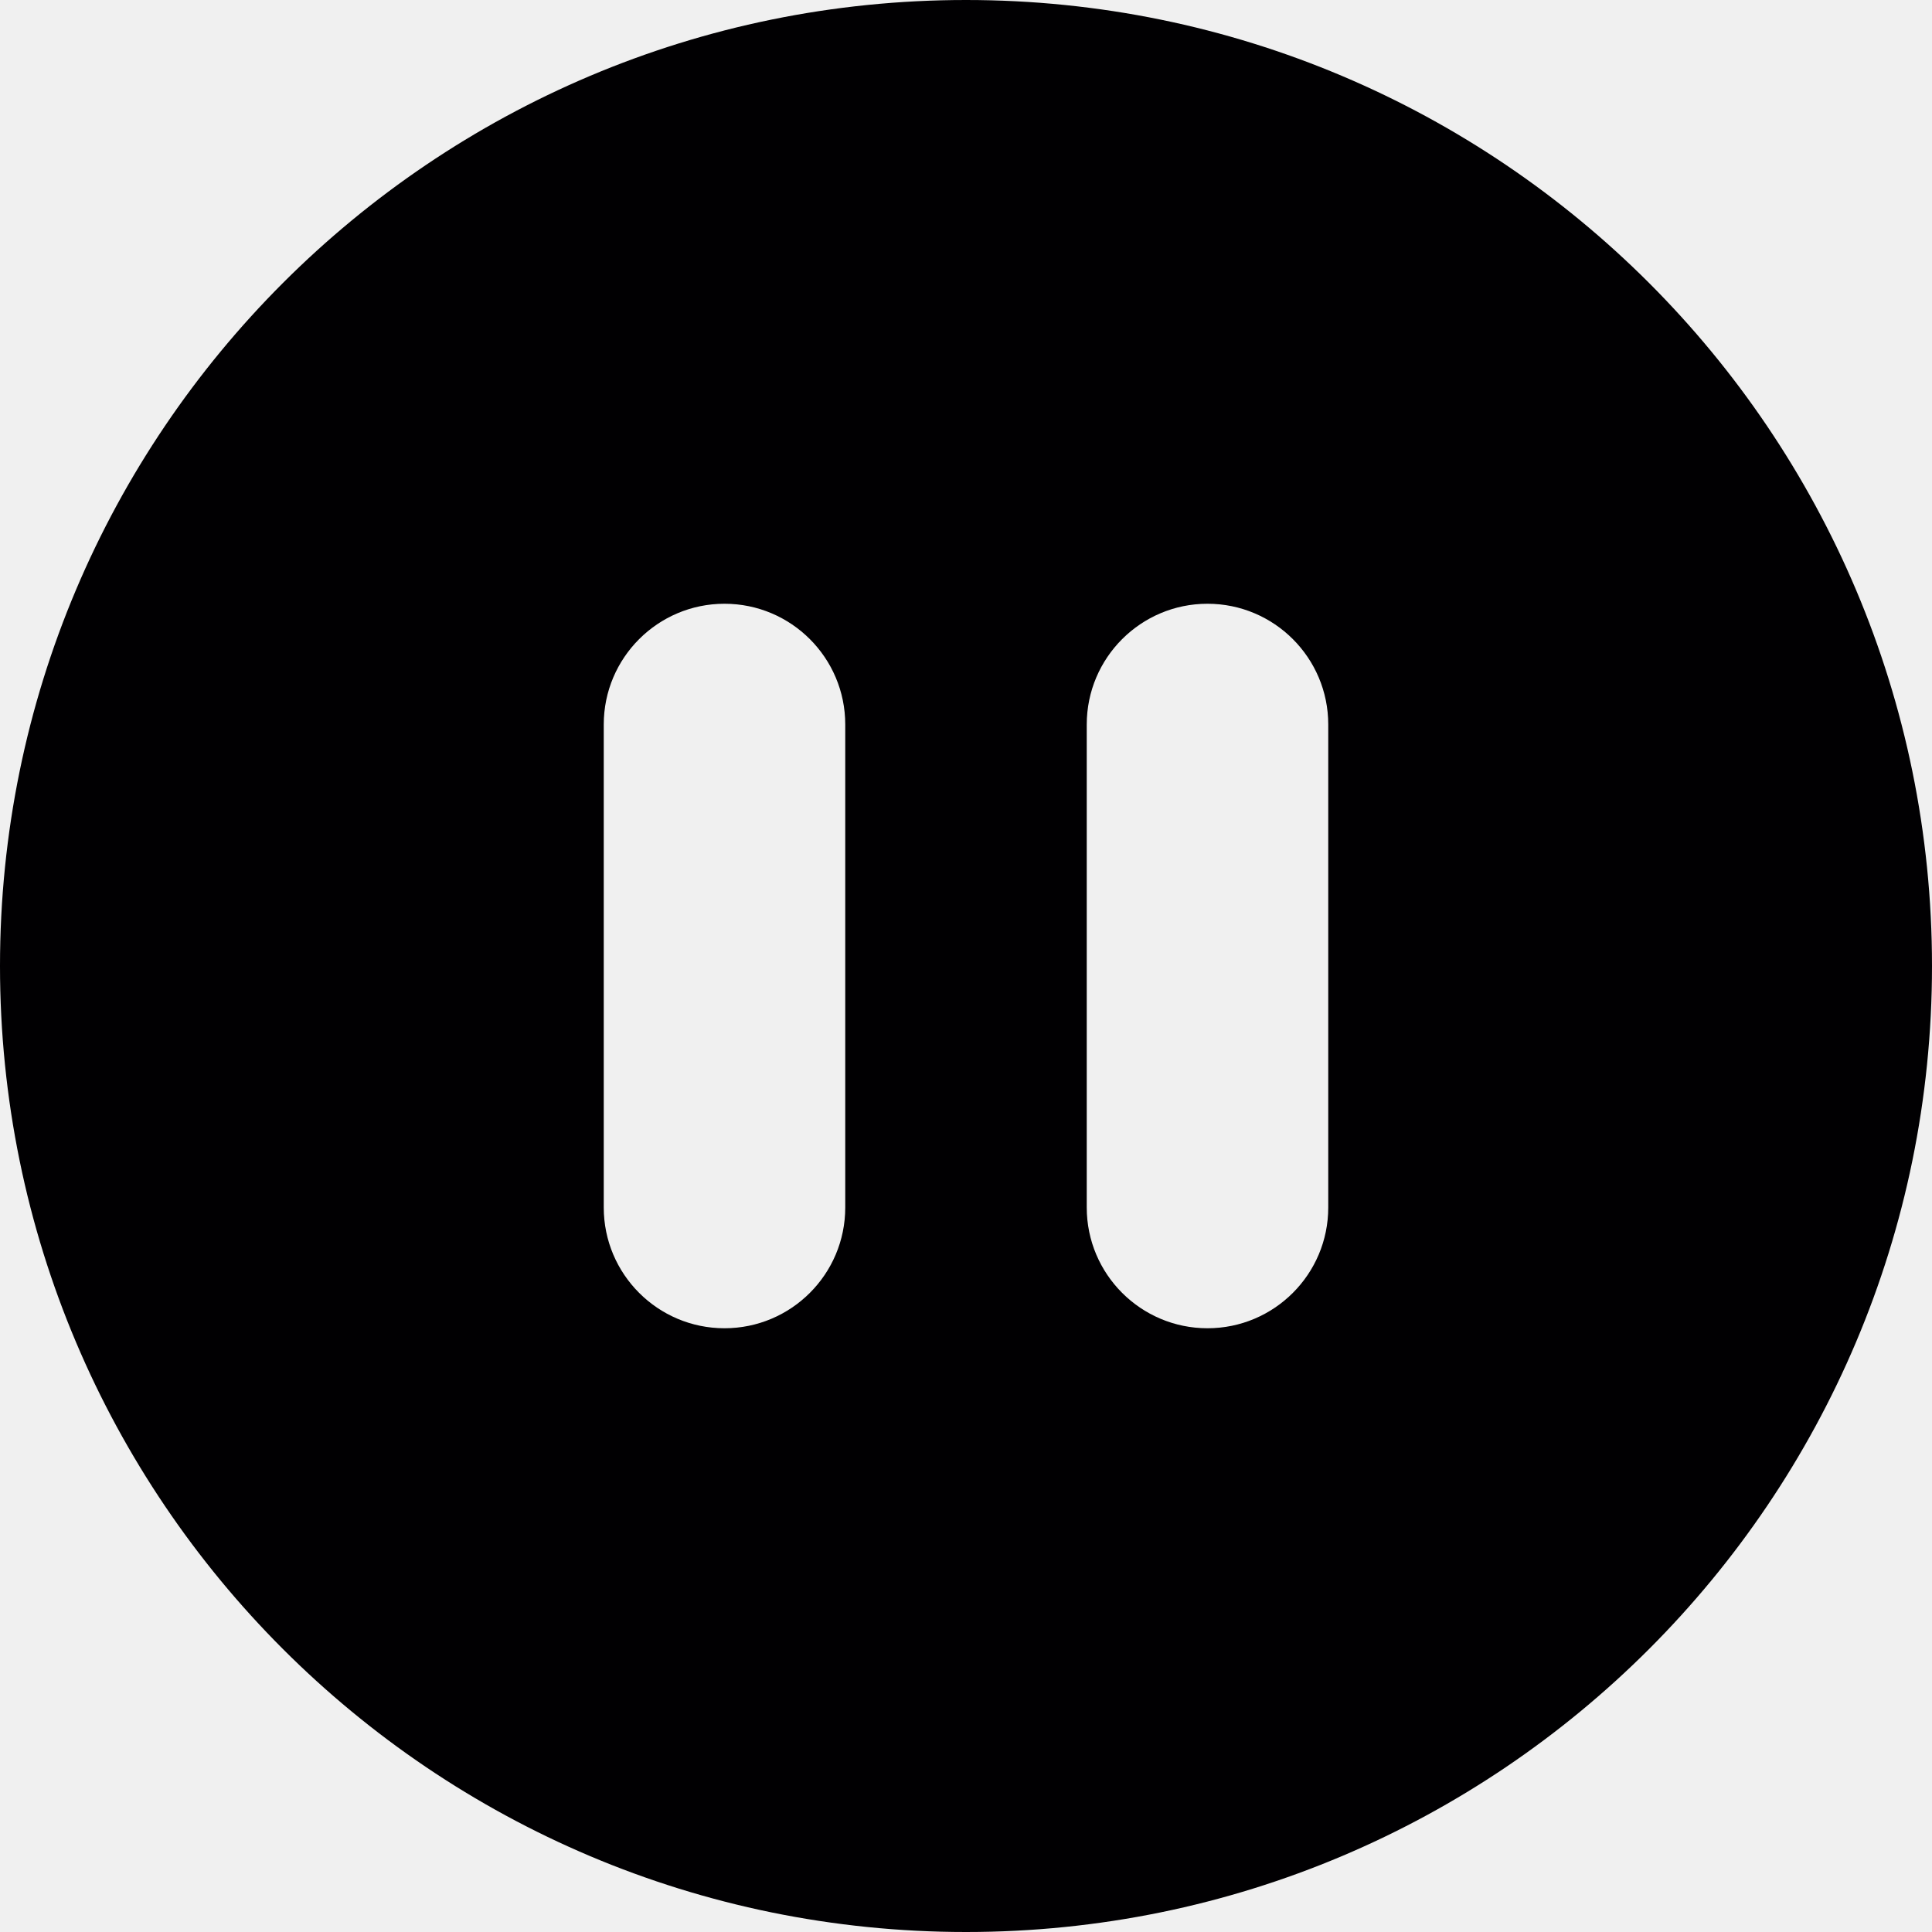
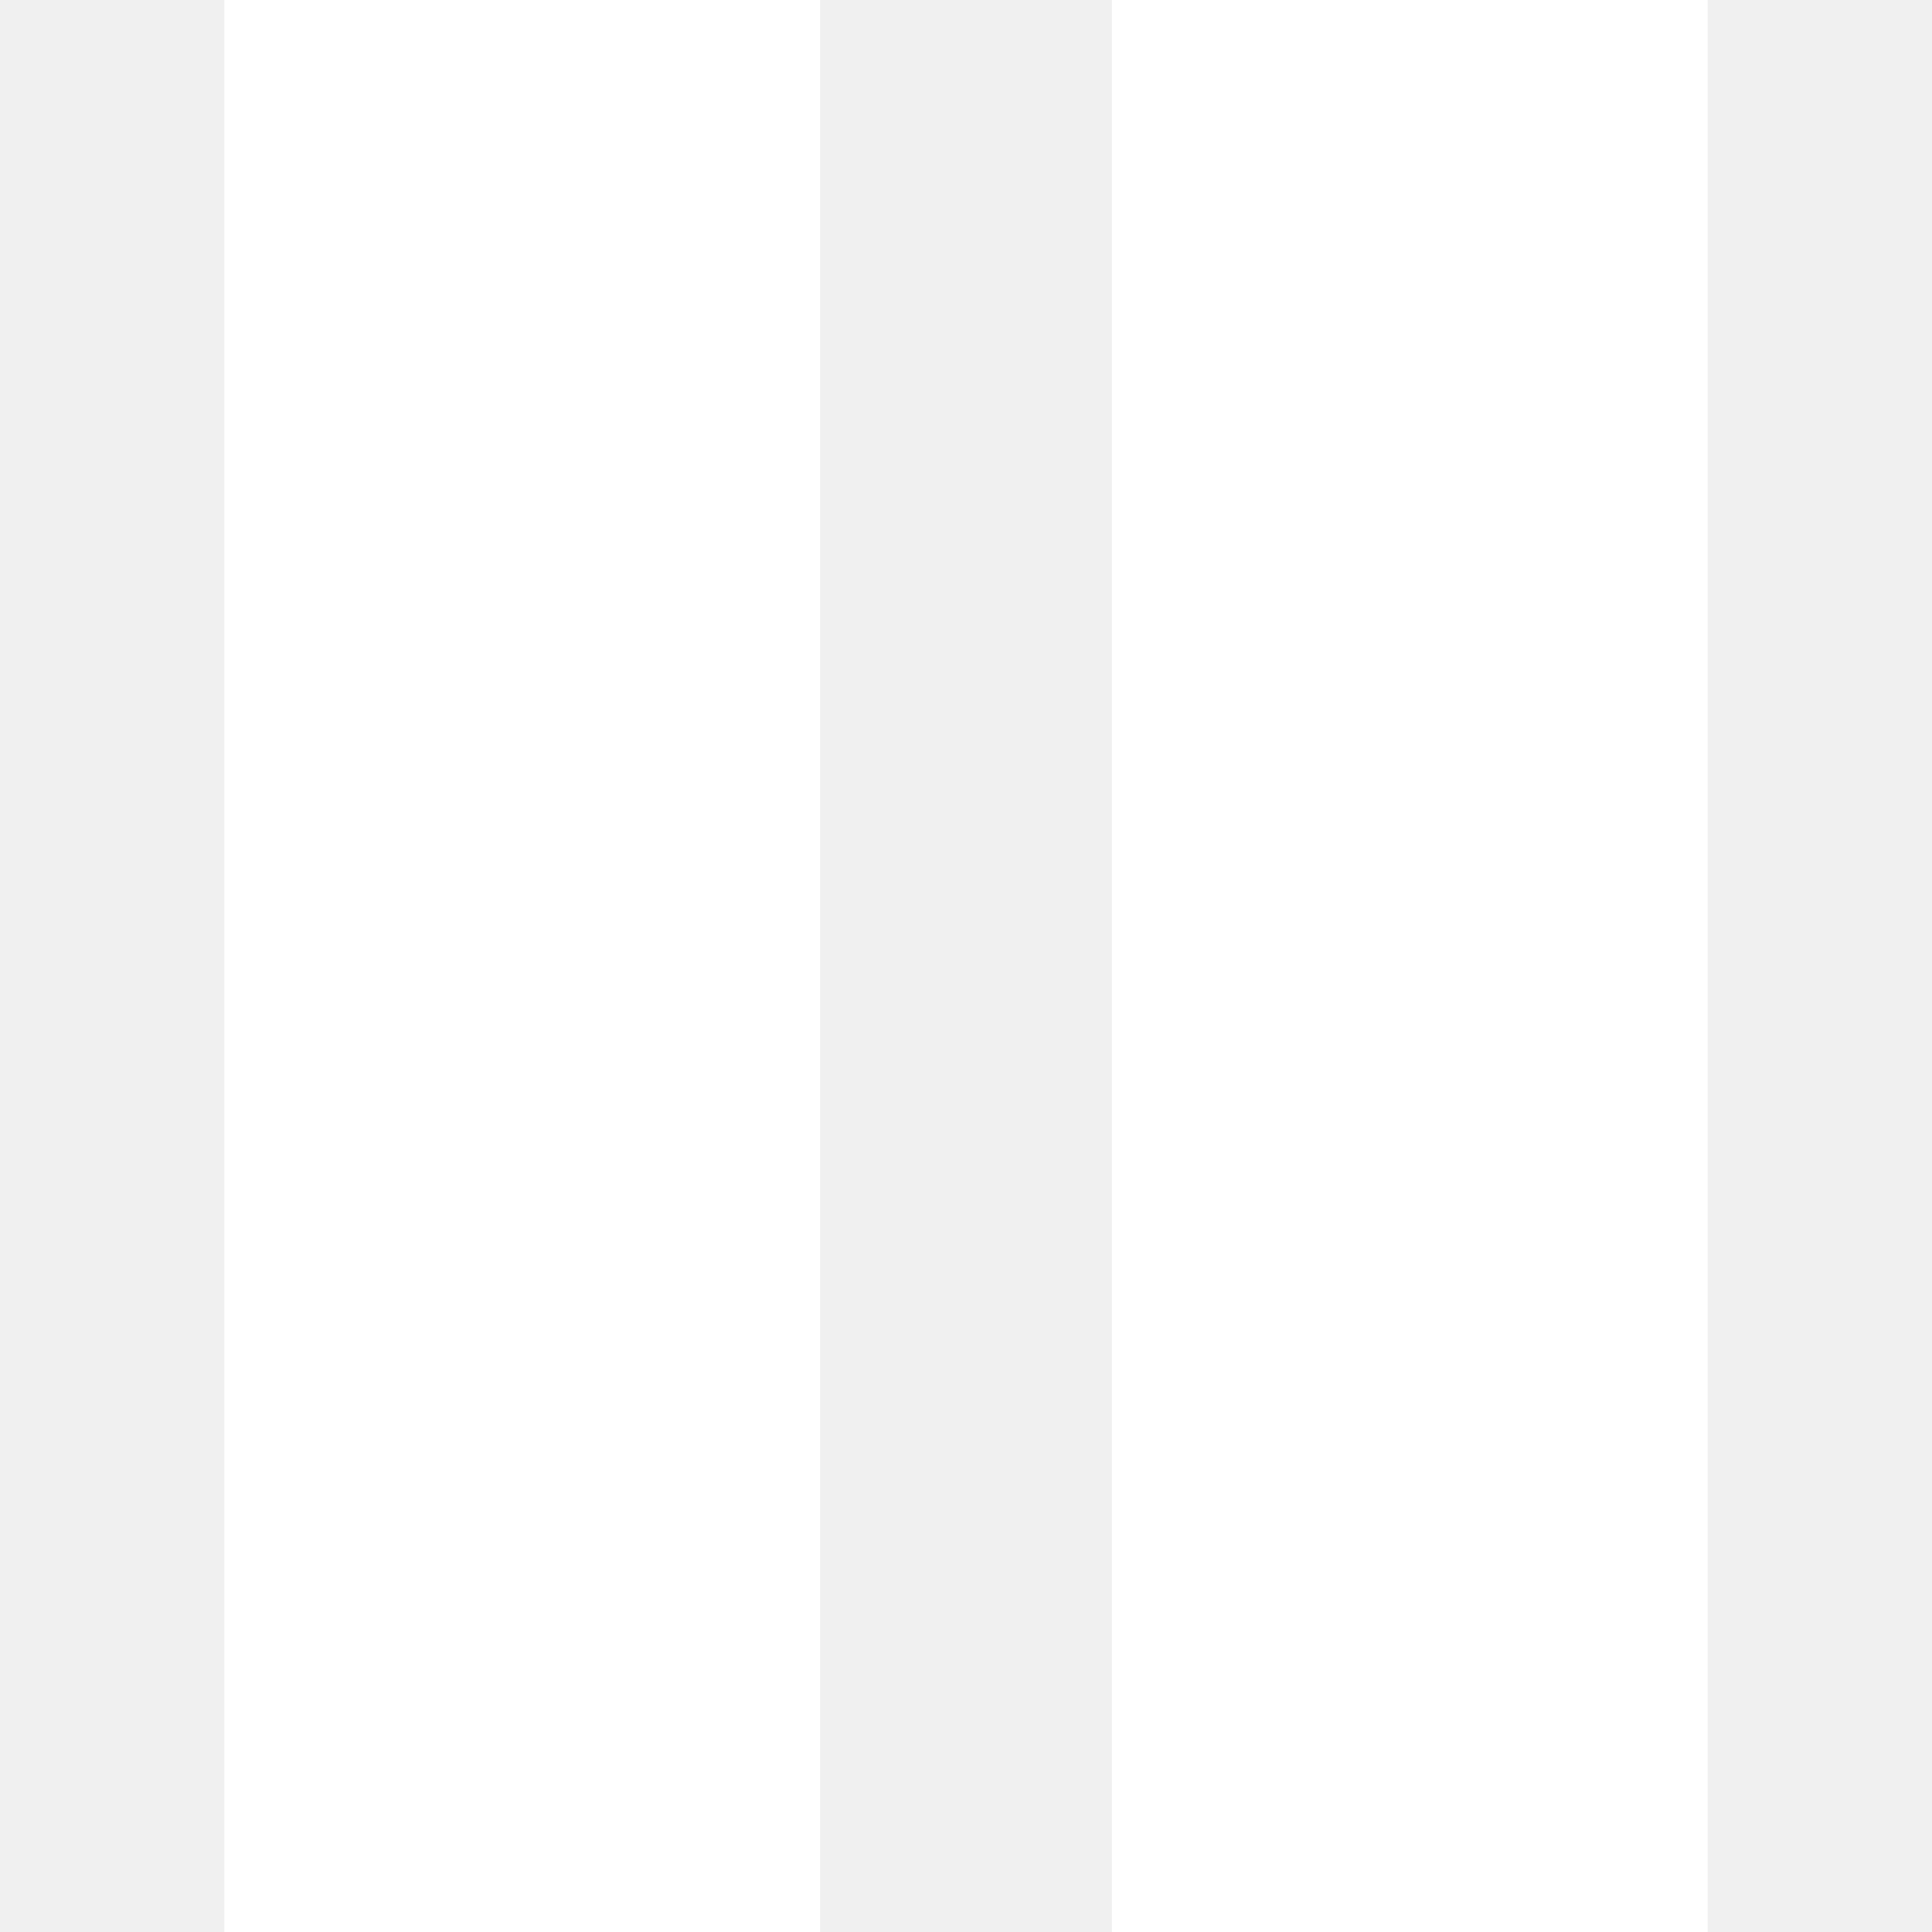
- <svg xmlns="http://www.w3.org/2000/svg" version="1.1" id="Capa_1" x="0px" y="0px" viewBox="0 0 508.52 508.52" style="enable-background:new 0 0 508.52 508.52;" xml:space="preserve">
+ <svg xmlns="http://www.w3.org/2000/svg" version="1.1" id="Capa_1" x="0px" y="0px" width="512px" height="512px" viewBox="0 0 353.562 353.562" style="enable-background:new 0 0 353.562 353.562;" xml:space="preserve" class="">
  <g>
    <g>
      <g>
-         <path style="fill:#010002;" d="M254.26,0C113.845,0,0,113.845,0,254.26s113.845,254.26,254.26,254.26     s254.26-113.845,254.26-254.26S394.675,0,254.26,0z M222.477,317.825c0,17.544-14.239,31.783-31.782,31.783     s-31.782-14.239-31.782-31.783v-127.13c0-17.544,14.239-31.782,31.782-31.782s31.782,14.239,31.782,31.782V317.825z      M349.607,317.825c0,17.544-14.239,31.783-31.783,31.783c-17.544,0-31.782-14.239-31.782-31.783v-127.13     c0-17.544,14.239-31.782,31.782-31.782c17.544,0,31.783,14.239,31.783,31.782V317.825z" />
+         <g>
+           <path d="M41.064,353.562h109.014V0H41.064V353.562z" data-original="#000000" class="active-path" data-old_color="#ffffff" fill="#ffffff" />
+         </g>
+         <g>
+           <path d="M203.482,0v353.562h109.017V0H203.482z" data-original="#000000" class="active-path" data-old_color="#ffffff" fill="#ffffff" />
+         </g>
      </g>
    </g>
  </g>
-   <g>
- </g>
-   <g>
- </g>
-   <g>
- </g>
-   <g>
- </g>
-   <g>
- </g>
-   <g>
- </g>
-   <g>
- </g>
-   <g>
- </g>
-   <g>
- </g>
-   <g>
- </g>
-   <g>
- </g>
-   <g>
- </g>
-   <g>
- </g>
-   <g>
- </g>
-   <g>
- </g>
</svg>
